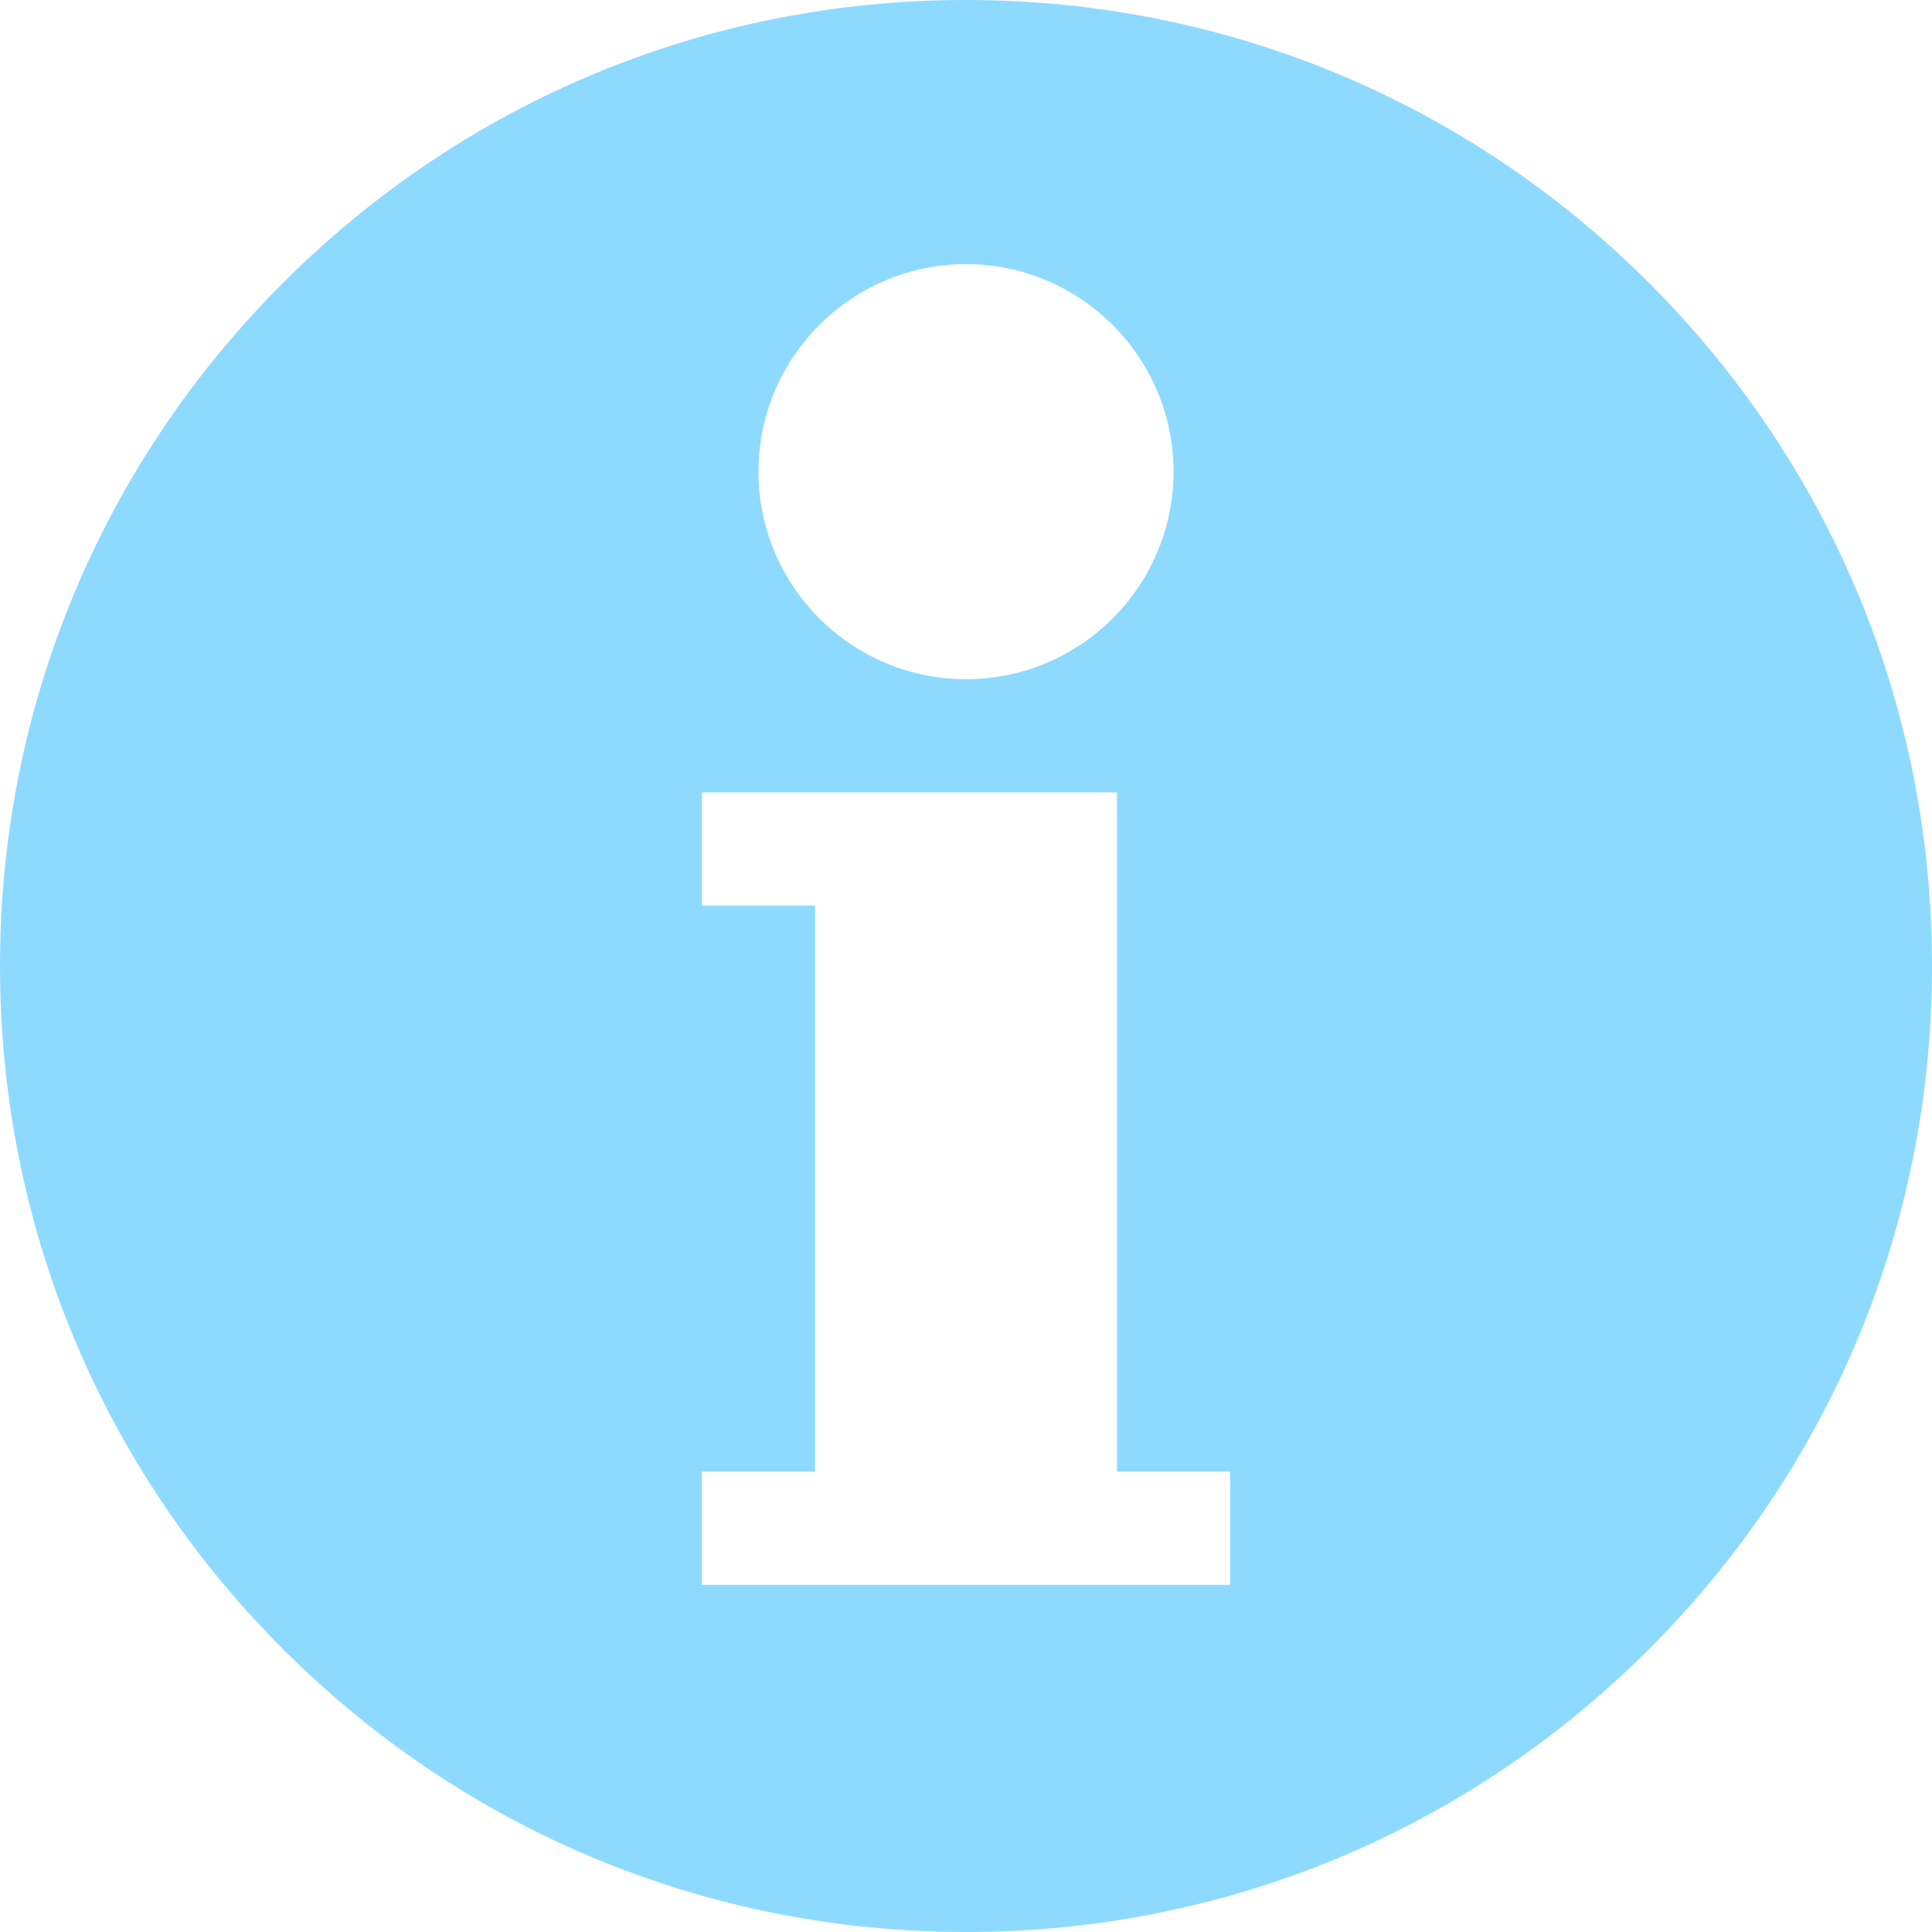
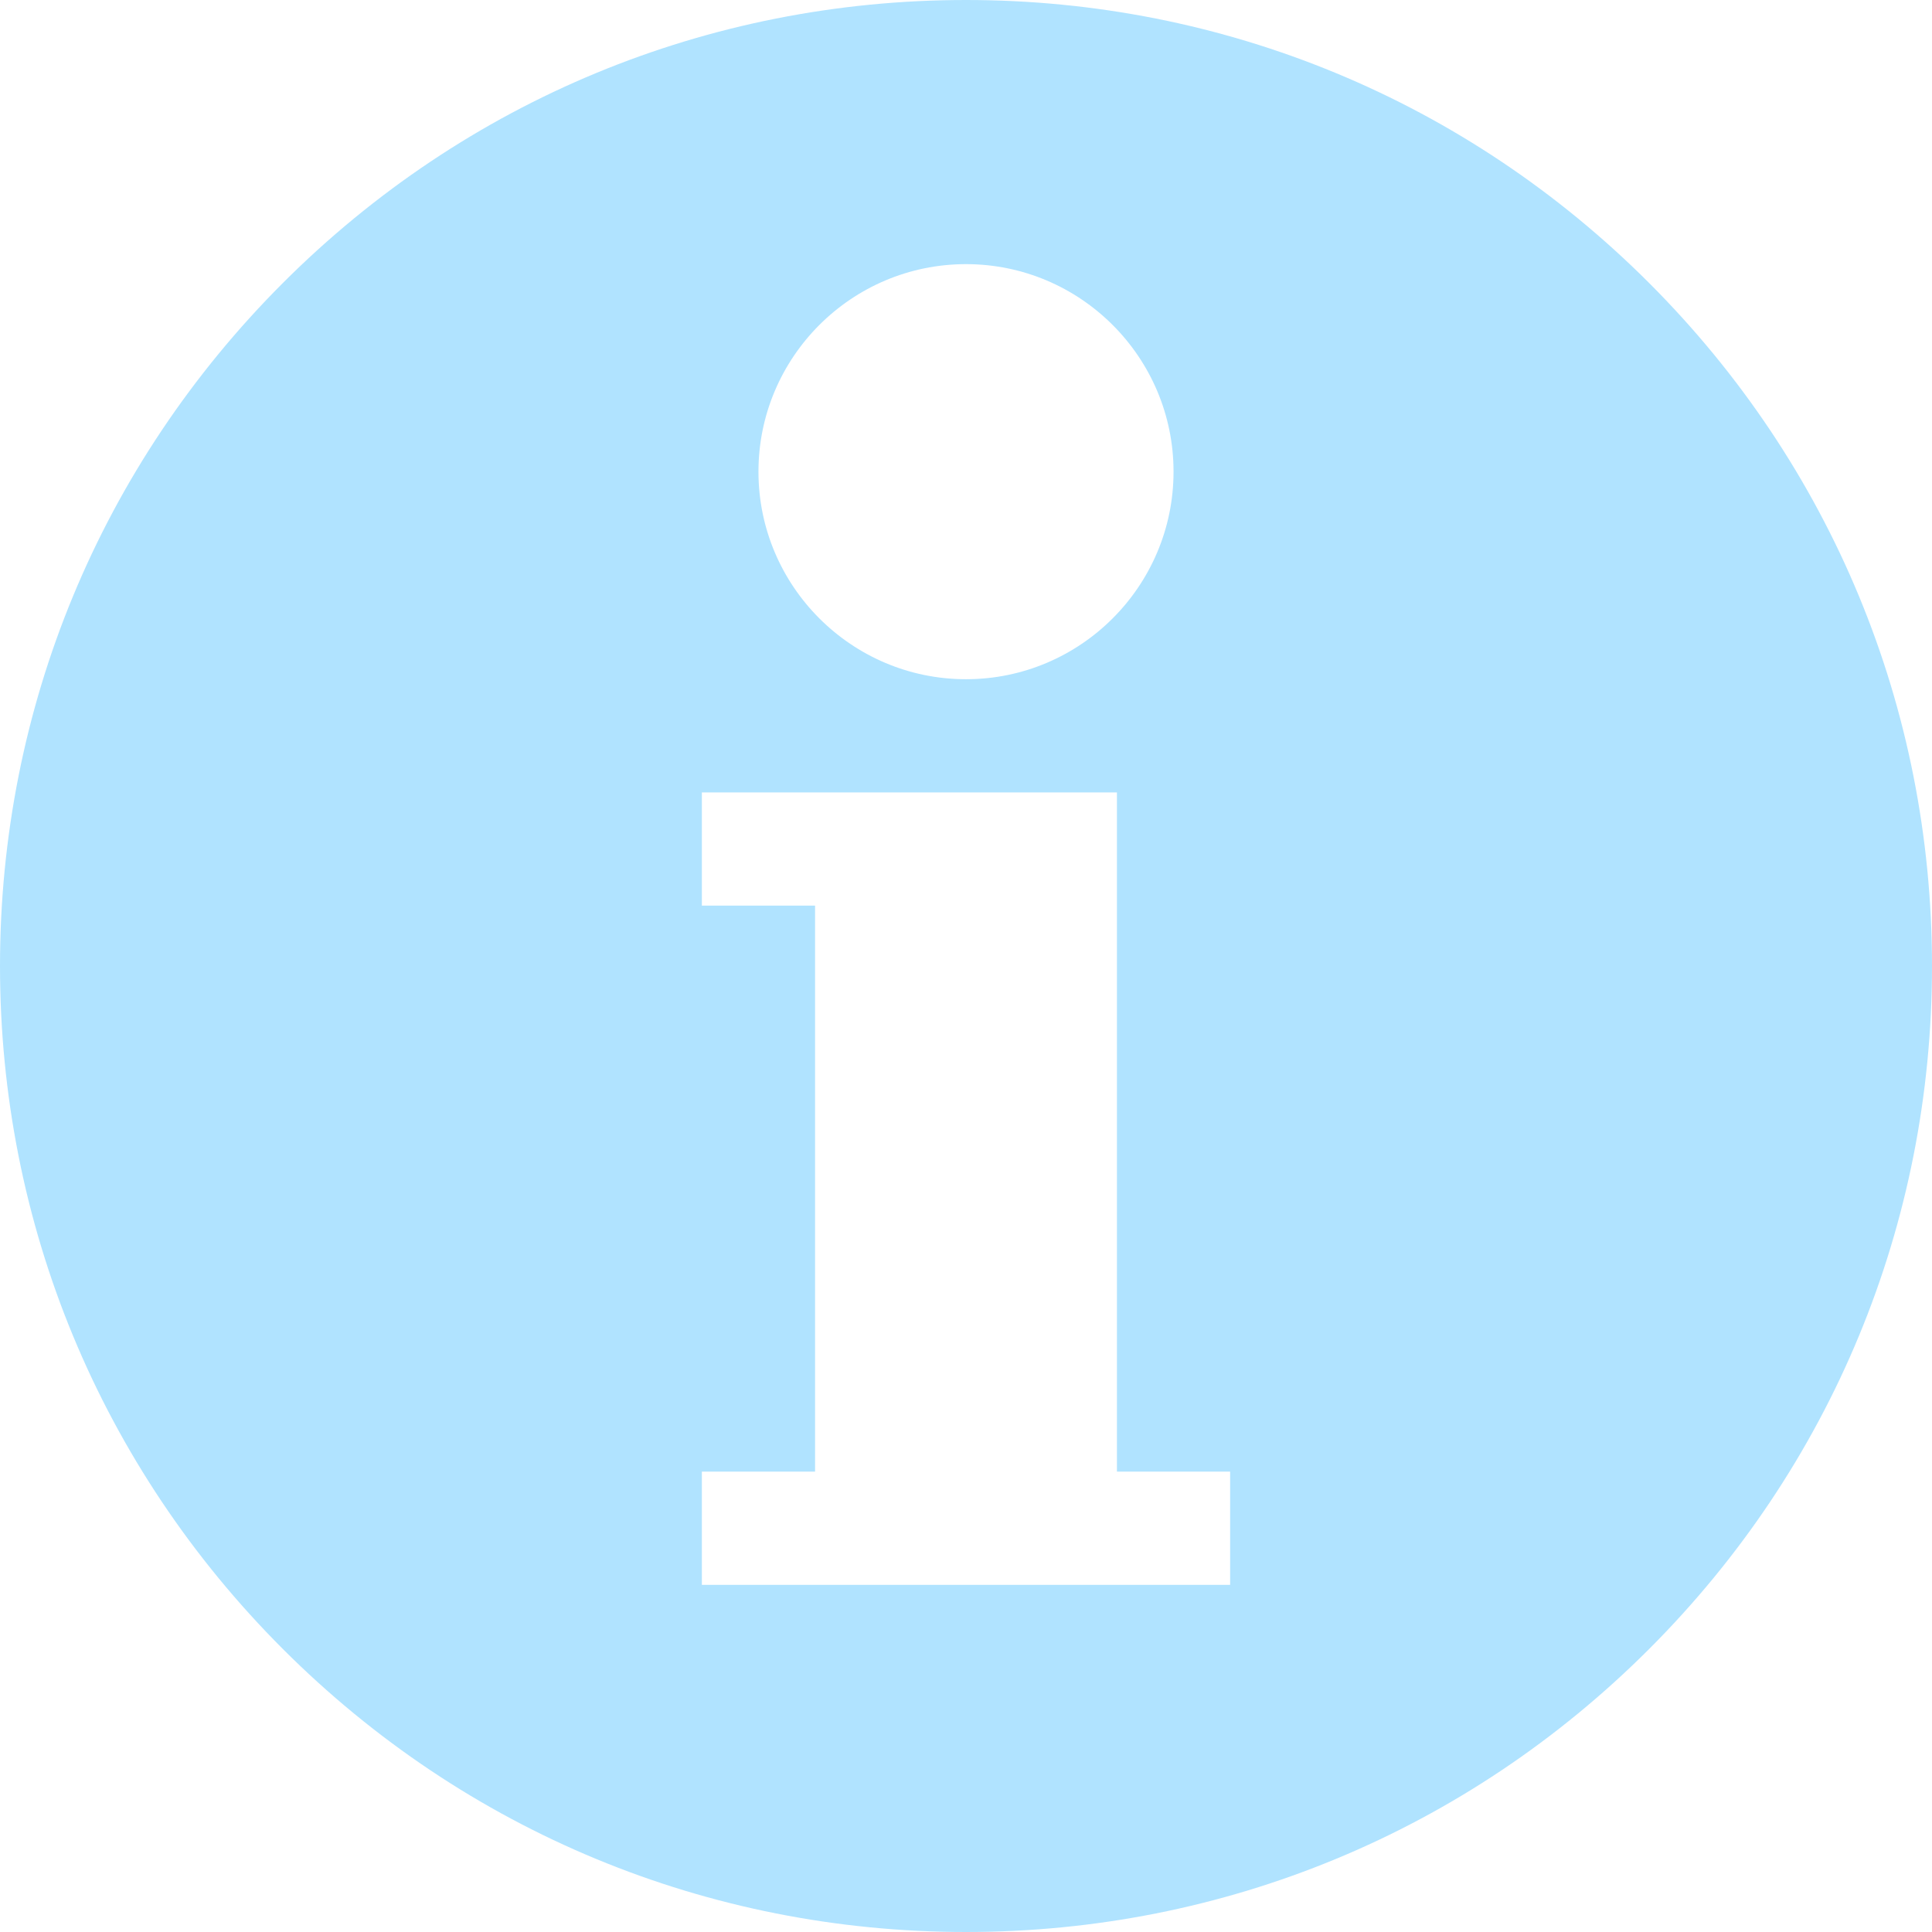
- <svg xmlns="http://www.w3.org/2000/svg" xml:space="preserve" style="enable-background:new 0 0 512 512;" viewBox="0 0 512 512" y="0px" x="0px" id="Capa_1" version="1.1">
+ <svg xmlns="http://www.w3.org/2000/svg" version="1.1" id="Capa_1" x="0px" y="0px" viewBox="0 0 512 512" style="enable-background:new 0 0 512 512;" xml:space="preserve">
  <defs id="defs872" />
  <g id="g837">
    <g id="g835">
-       <path style="fill:#8edaff;fill-opacity:1" id="path833" d="M437.02,74.98C388.667,26.629,324.38,0,256,0S123.333,26.629,74.98,74.98C26.629,123.333,0,187.62,0,256    s26.629,132.667,74.98,181.02C123.333,485.371,187.62,512,256,512s132.667-26.629,181.02-74.98    C485.371,388.667,512,324.38,512,256S485.371,123.333,437.02,74.98z M256,70c30.327,0,55,24.673,55,55c0,30.327-24.673,55-55,55    c-30.327,0-55-24.673-55-55C201,94.673,225.673,70,256,70z M326,420H186v-30h30V240h-30v-30h110v180h30V420z" />
+       <path d="M437.02,74.98C388.667,26.629,324.38,0,256,0S123.333,26.629,74.98,74.98C26.629,123.333,0,187.62,0,256    s26.629,132.667,74.98,181.02C123.333,485.371,187.62,512,256,512s132.667-26.629,181.02-74.98    C485.371,388.667,512,324.38,512,256S485.371,123.333,437.02,74.98z M256,70c30.327,0,55,24.673,55,55c0,30.327-24.673,55-55,55    c-30.327,0-55-24.673-55-55C201,94.673,225.673,70,256,70z M326,420H186v-30h30V240h-30v-30h110v180h30V420z" id="path833" style="fill:#b0e3ff;fill-opacity:1" />
    </g>
  </g>
  <g id="g839">
</g>
  <g id="g841">
</g>
  <g id="g843">
</g>
  <g id="g845">
</g>
  <g id="g847">
</g>
  <g id="g849">
</g>
  <g id="g851">
</g>
  <g id="g853">
</g>
  <g id="g855">
</g>
  <g id="g857">
</g>
  <g id="g859">
</g>
  <g id="g861">
</g>
  <g id="g863">
</g>
  <g id="g865">
</g>
  <g id="g867">
</g>
</svg>
